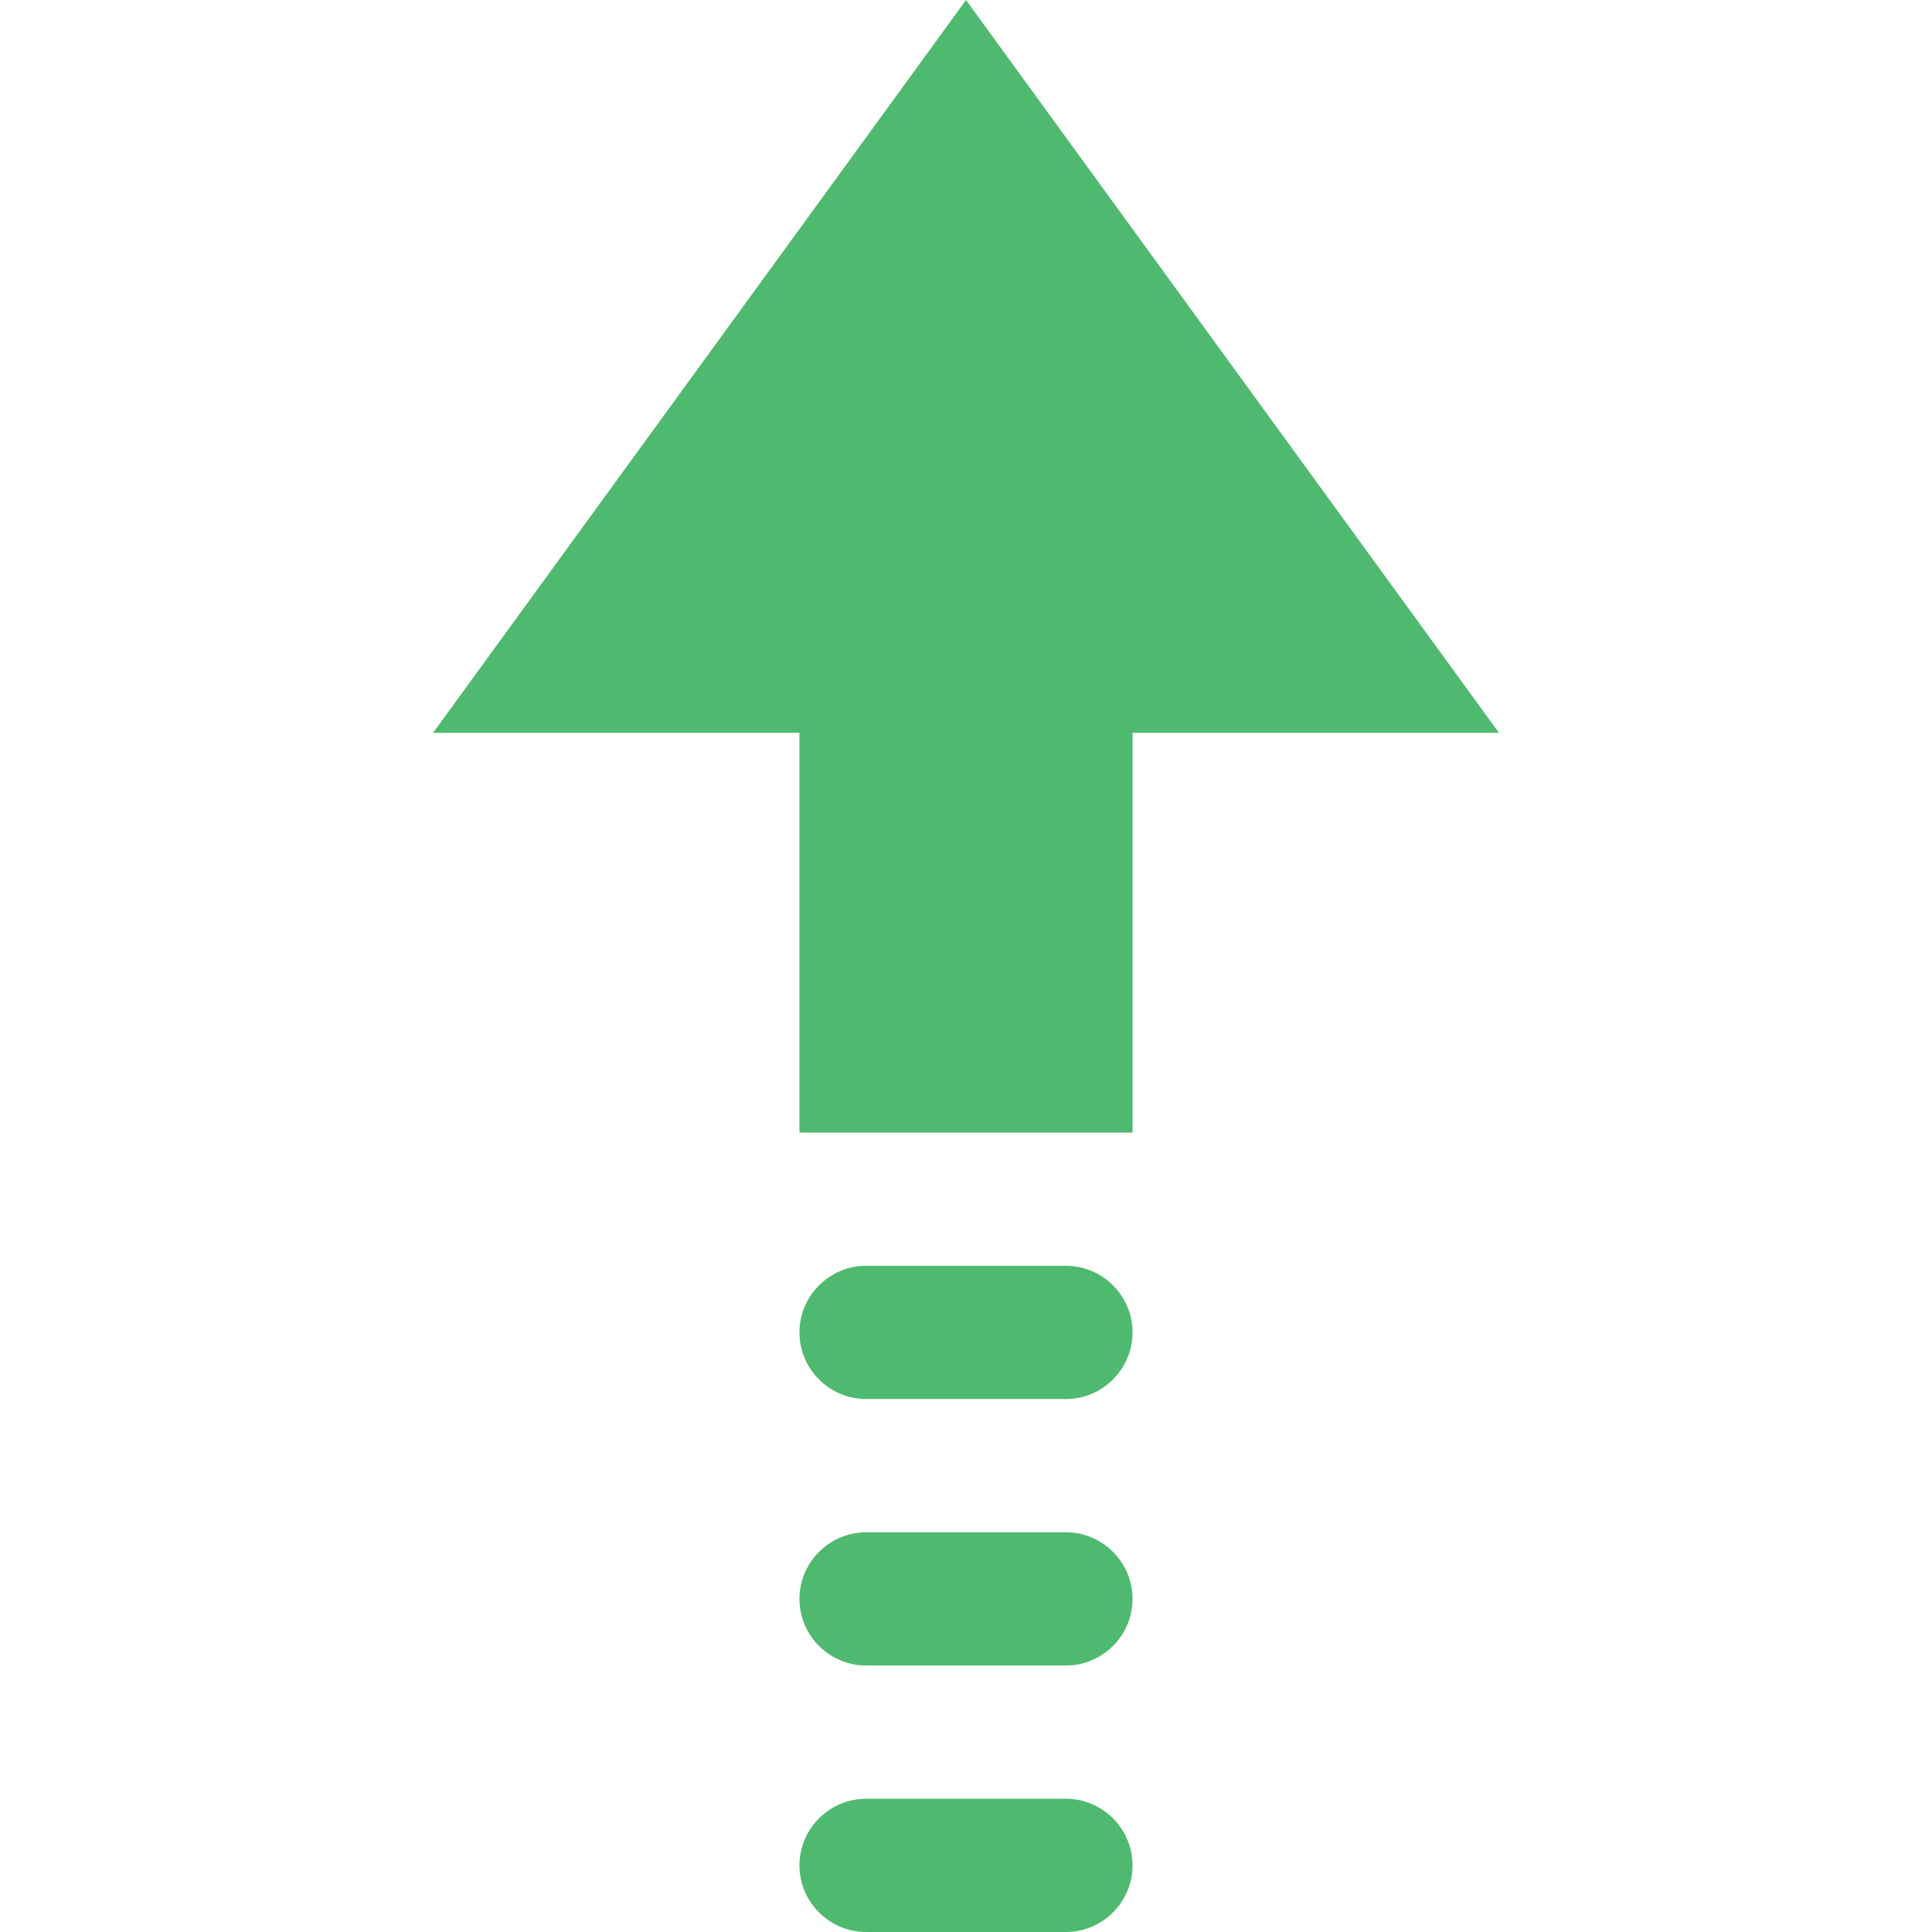
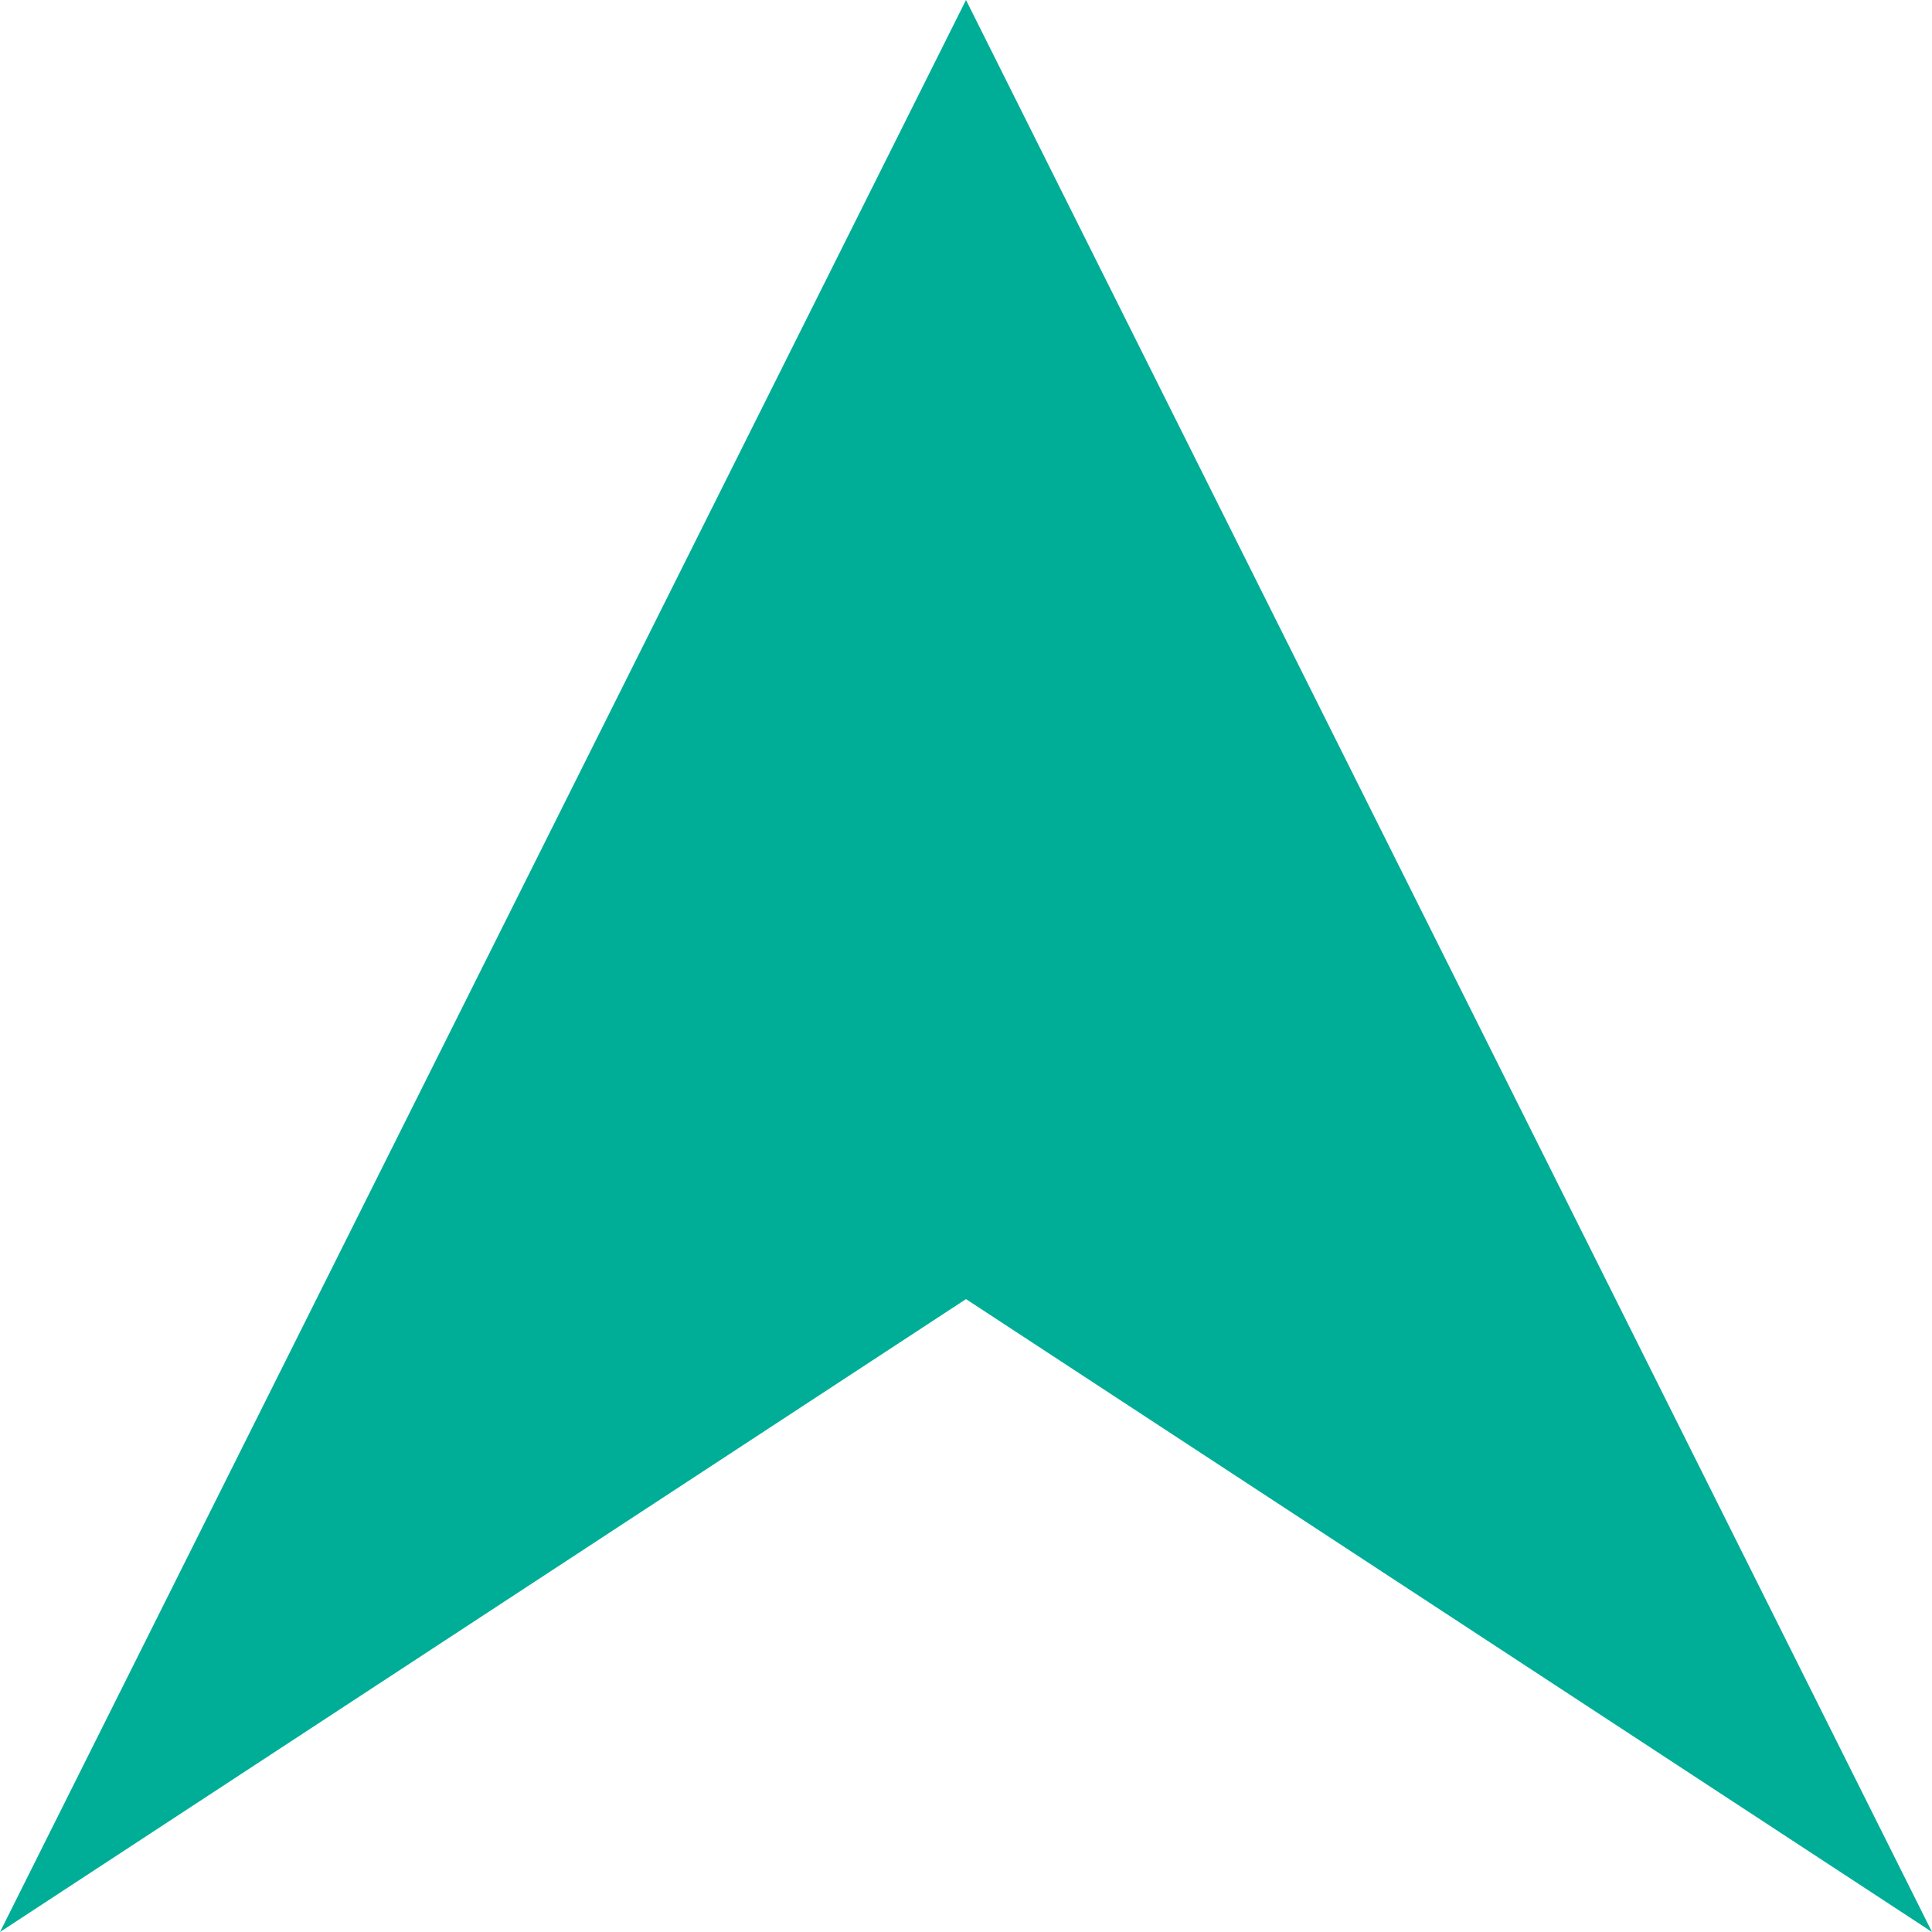
<svg xmlns="http://www.w3.org/2000/svg" version="1.1" id="Layer_1" x="0px" y="0px" viewBox="0 0 512 512" style="enable-background:new 0 0 512 512;" xml:space="preserve">
  <g>
-     <polygon style="fill:#4FBA6F;" points="256,0 114.759,194.207 211.862,194.207 211.862,300.138 300.138,300.138 300.138,194.207    397.241,194.207  " />
-     <path style="fill:#4FBA6F;" d="M282.483,335.448h-52.966c-9.71,0-17.655,7.945-17.655,17.655s7.945,17.655,17.655,17.655h52.966   c9.71,0,17.655-7.945,17.655-17.655S292.193,335.448,282.483,335.448" />
-     <path style="fill:#4FBA6F;" d="M282.483,406.069h-52.966c-9.71,0-17.655,7.945-17.655,17.655c0,9.71,7.945,17.655,17.655,17.655   h52.966c9.71,0,17.655-7.945,17.655-17.655C300.138,414.014,292.193,406.069,282.483,406.069" />
-     <path style="fill:#4FBA6F;" d="M282.483,476.69h-52.966c-9.71,0-17.655,7.945-17.655,17.655c0,9.71,7.945,17.655,17.655,17.655   h52.966c9.71,0,17.655-7.945,17.655-17.655C300.138,484.634,292.193,476.69,282.483,476.69" />
+     <polygon style="fill:#00AE97;" points="256,0 0,512 256,344.276 512,512  " />
  </g>
  <g>
</g>
  <g>
</g>
  <g>
</g>
  <g>
</g>
  <g>
</g>
  <g>
</g>
  <g>
</g>
  <g>
</g>
  <g>
</g>
  <g>
</g>
  <g>
</g>
  <g>
</g>
  <g>
</g>
  <g>
</g>
  <g>
</g>
</svg>
